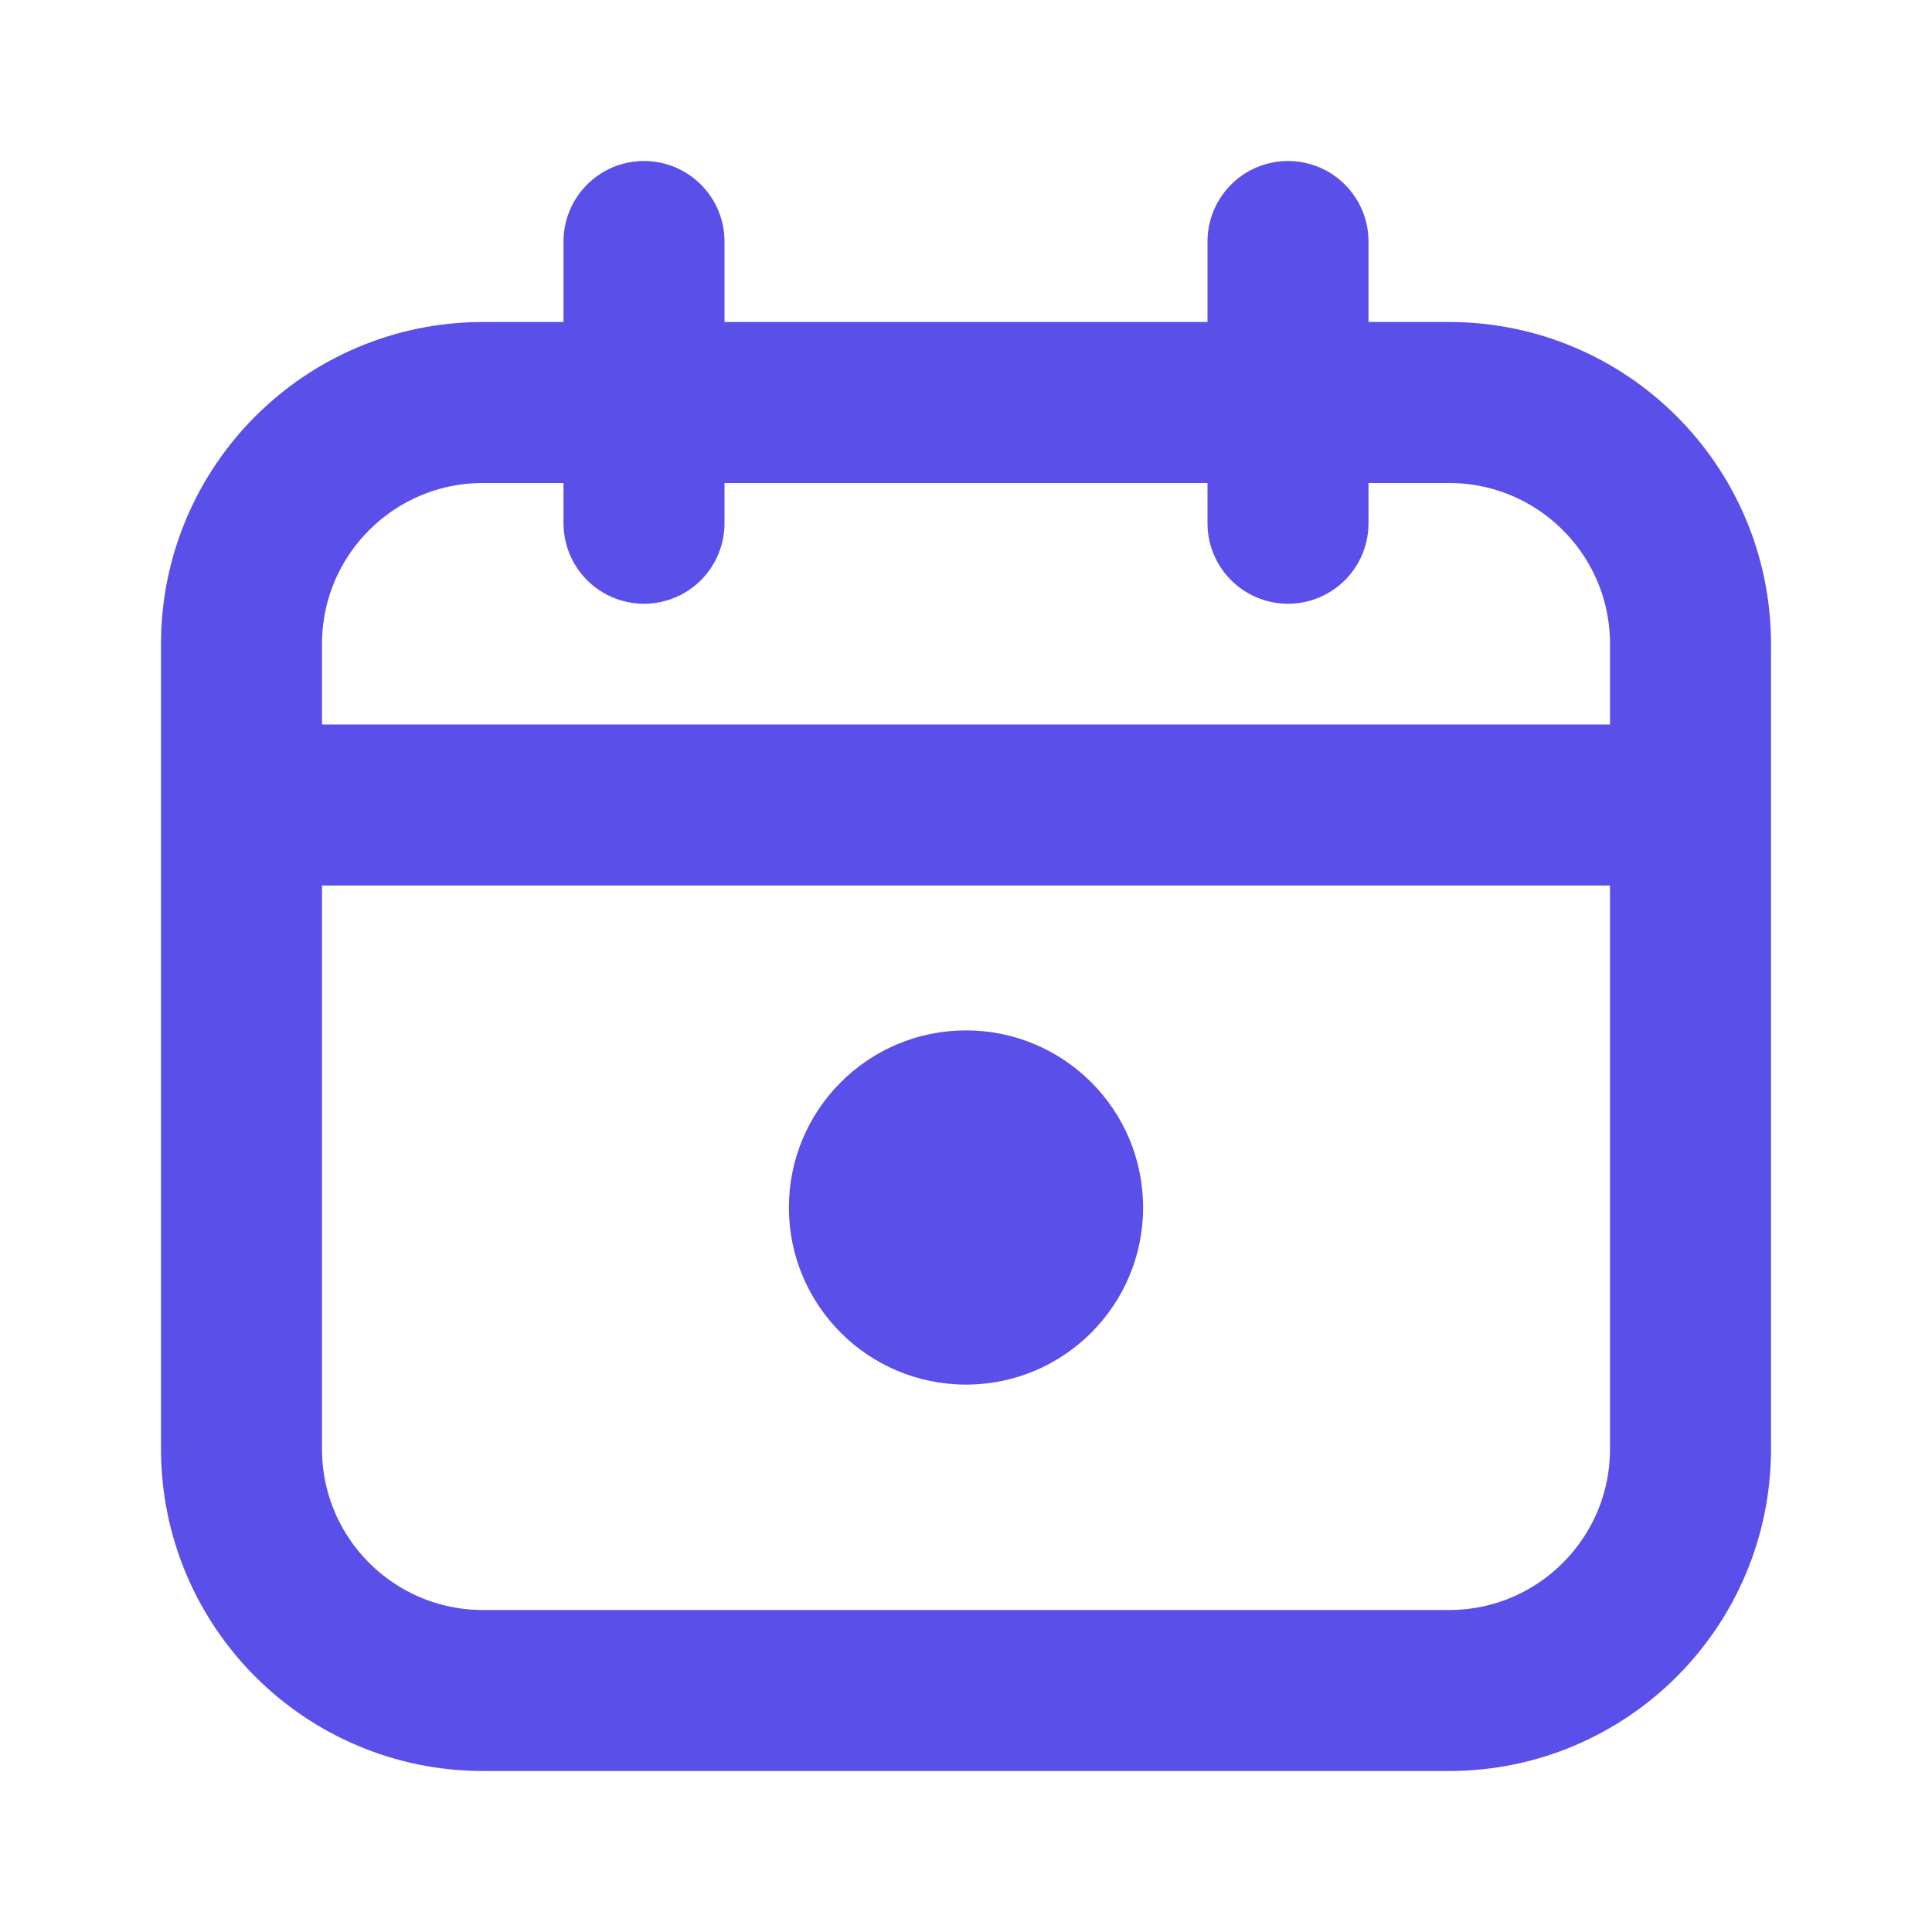
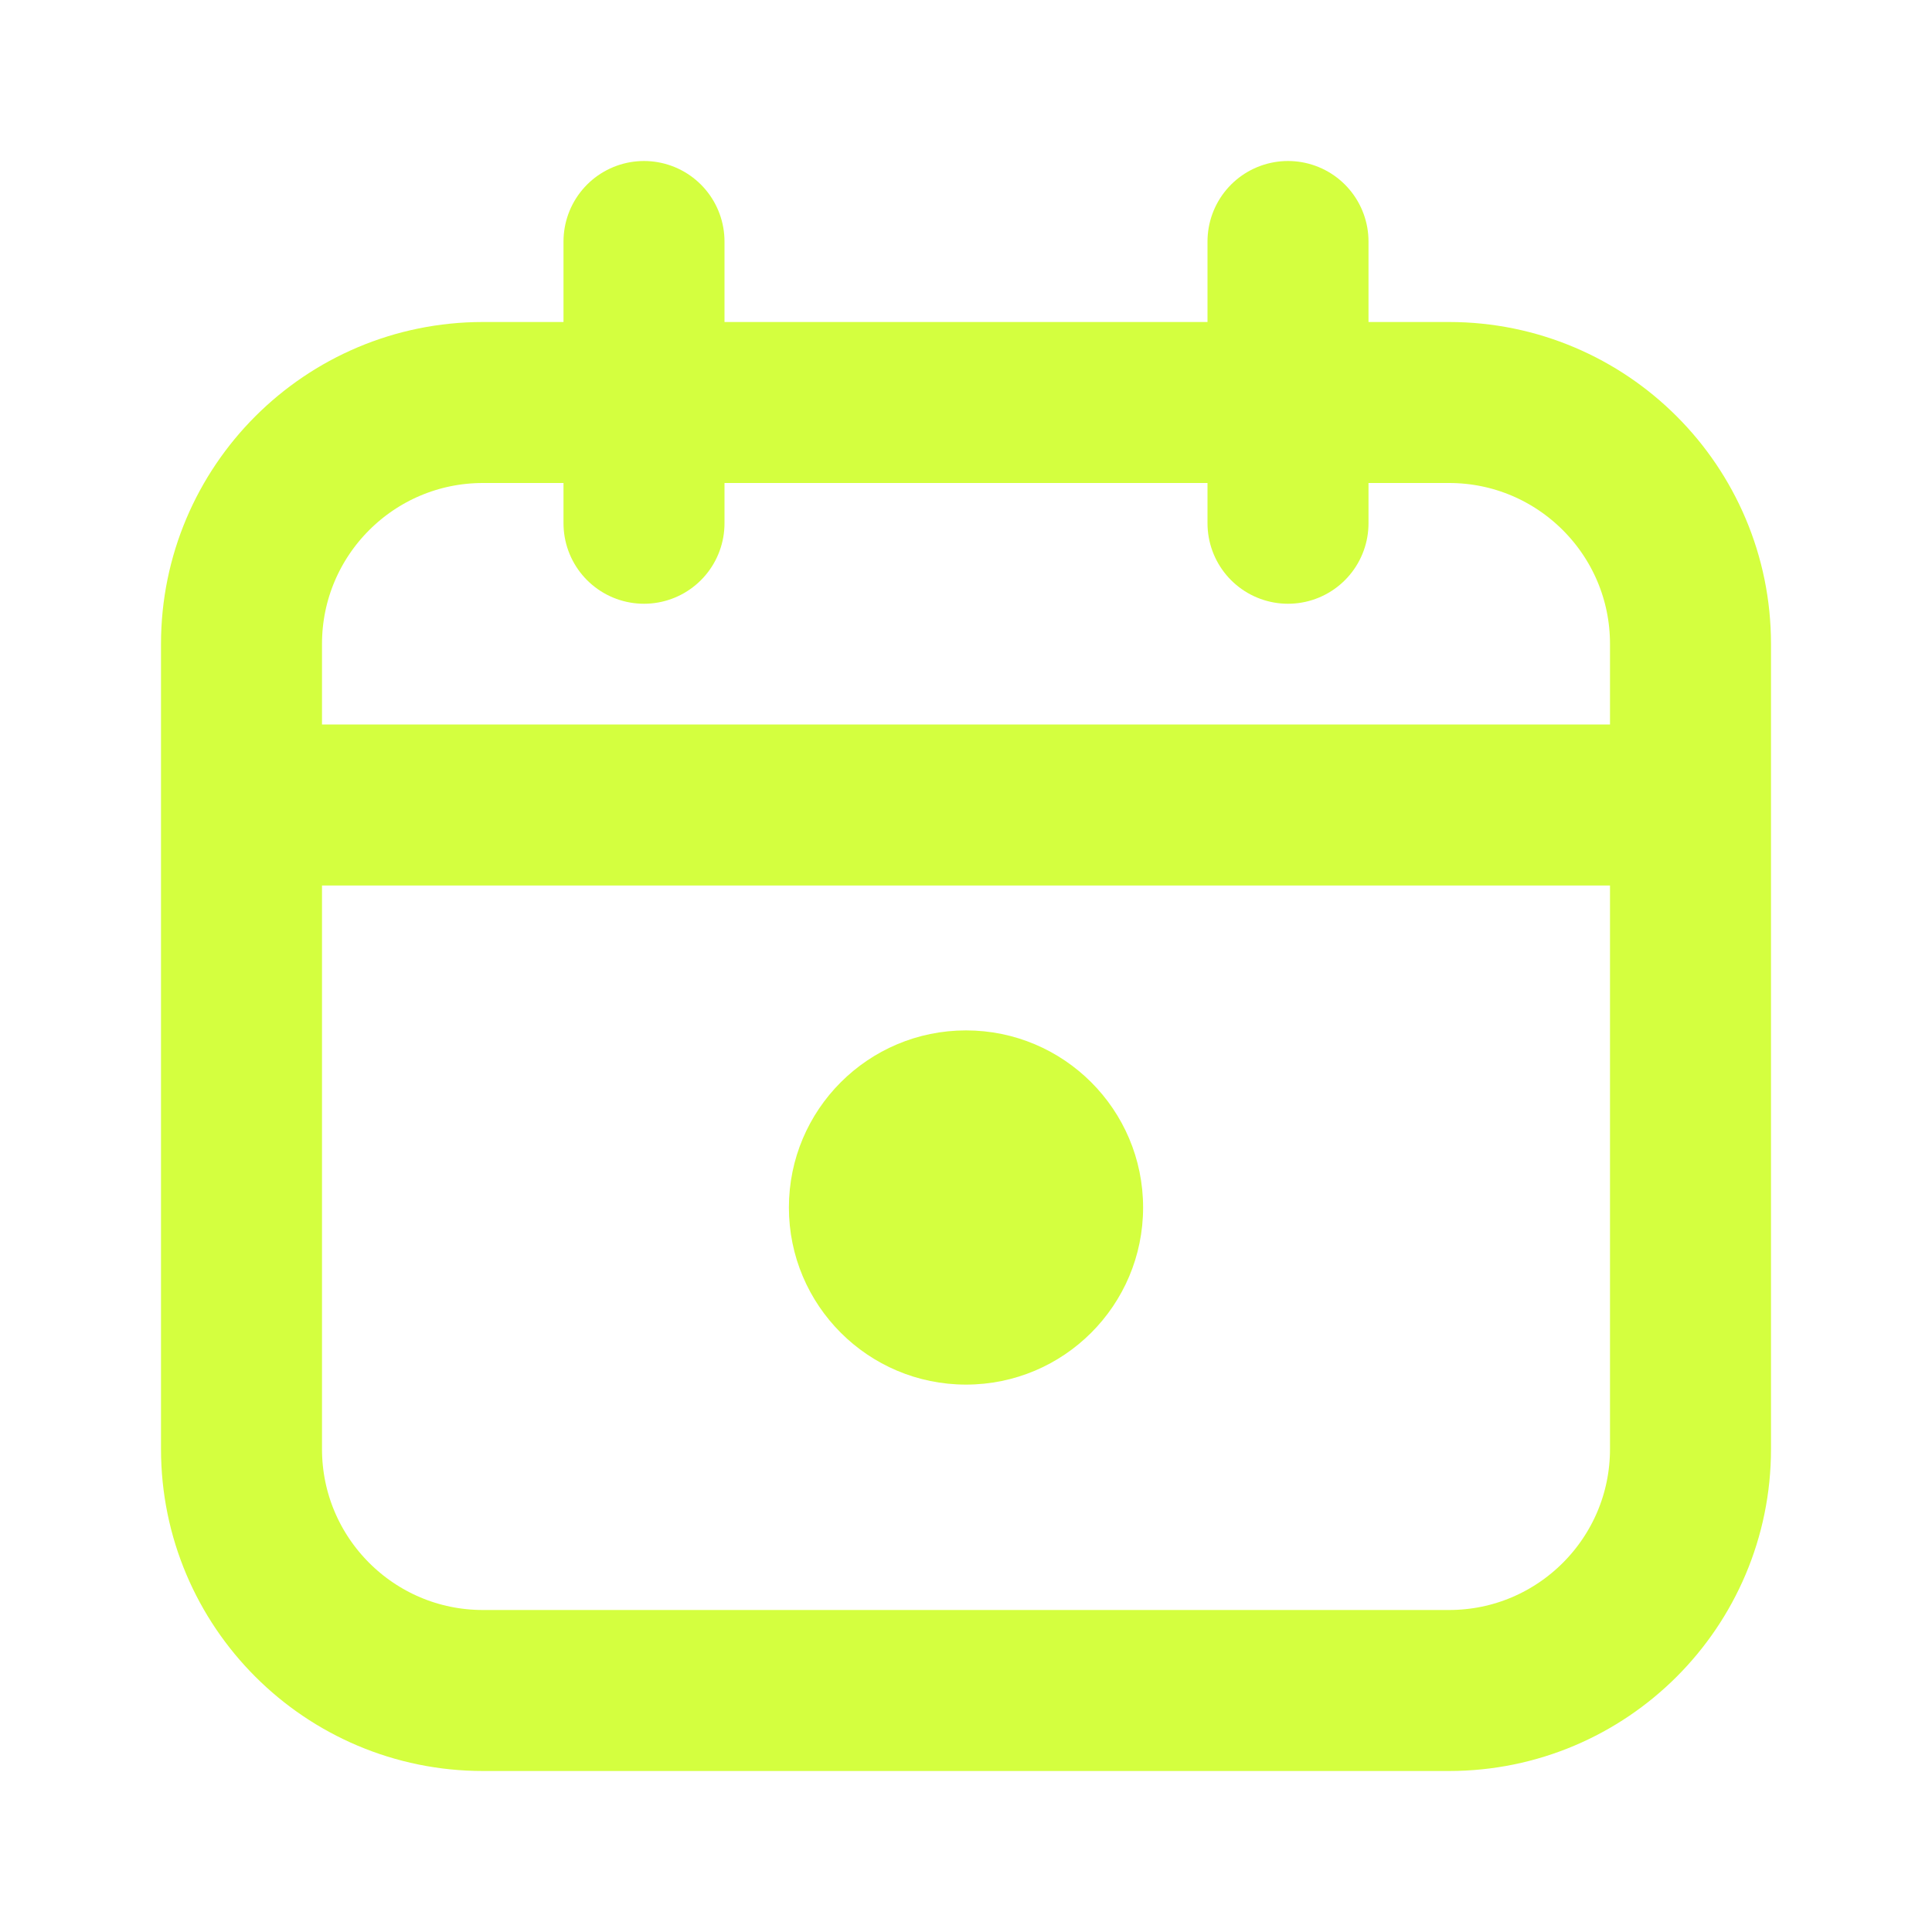
<svg xmlns="http://www.w3.org/2000/svg" viewBox="0 0 24 24" fill="none">
-   <rect x="3" y="5" width="18" height="16" rx="3" stroke="#5B4FE9" stroke-width="2" />
-   <path d="M3 10H21" stroke="#5B4FE9" stroke-width="2" />
-   <path d="M8 3V6.5" stroke="#5B4FE9" stroke-width="2" stroke-linecap="round" />
-   <path d="M16 3V6.5" stroke="#5B4FE9" stroke-width="2" stroke-linecap="round" />
-   <circle cx="12" cy="15" r="2.2" fill="#5B4FE9" />
+   <rect x="3" y="5" width="18" height="16" rx="3" stroke="#d4ff3f" stroke-width="2" />
+   <path d="M3 10H21" stroke="#d4ff3f" stroke-width="2" />
+   <path d="M8 3V6.5" stroke="#d4ff3f" stroke-width="2" stroke-linecap="round" />
+   <path d="M16 3V6.5" stroke="#d4ff3f" stroke-width="2" stroke-linecap="round" />
+   <circle cx="12" cy="15" r="2.2" fill="#d4ff3f" />
</svg>
